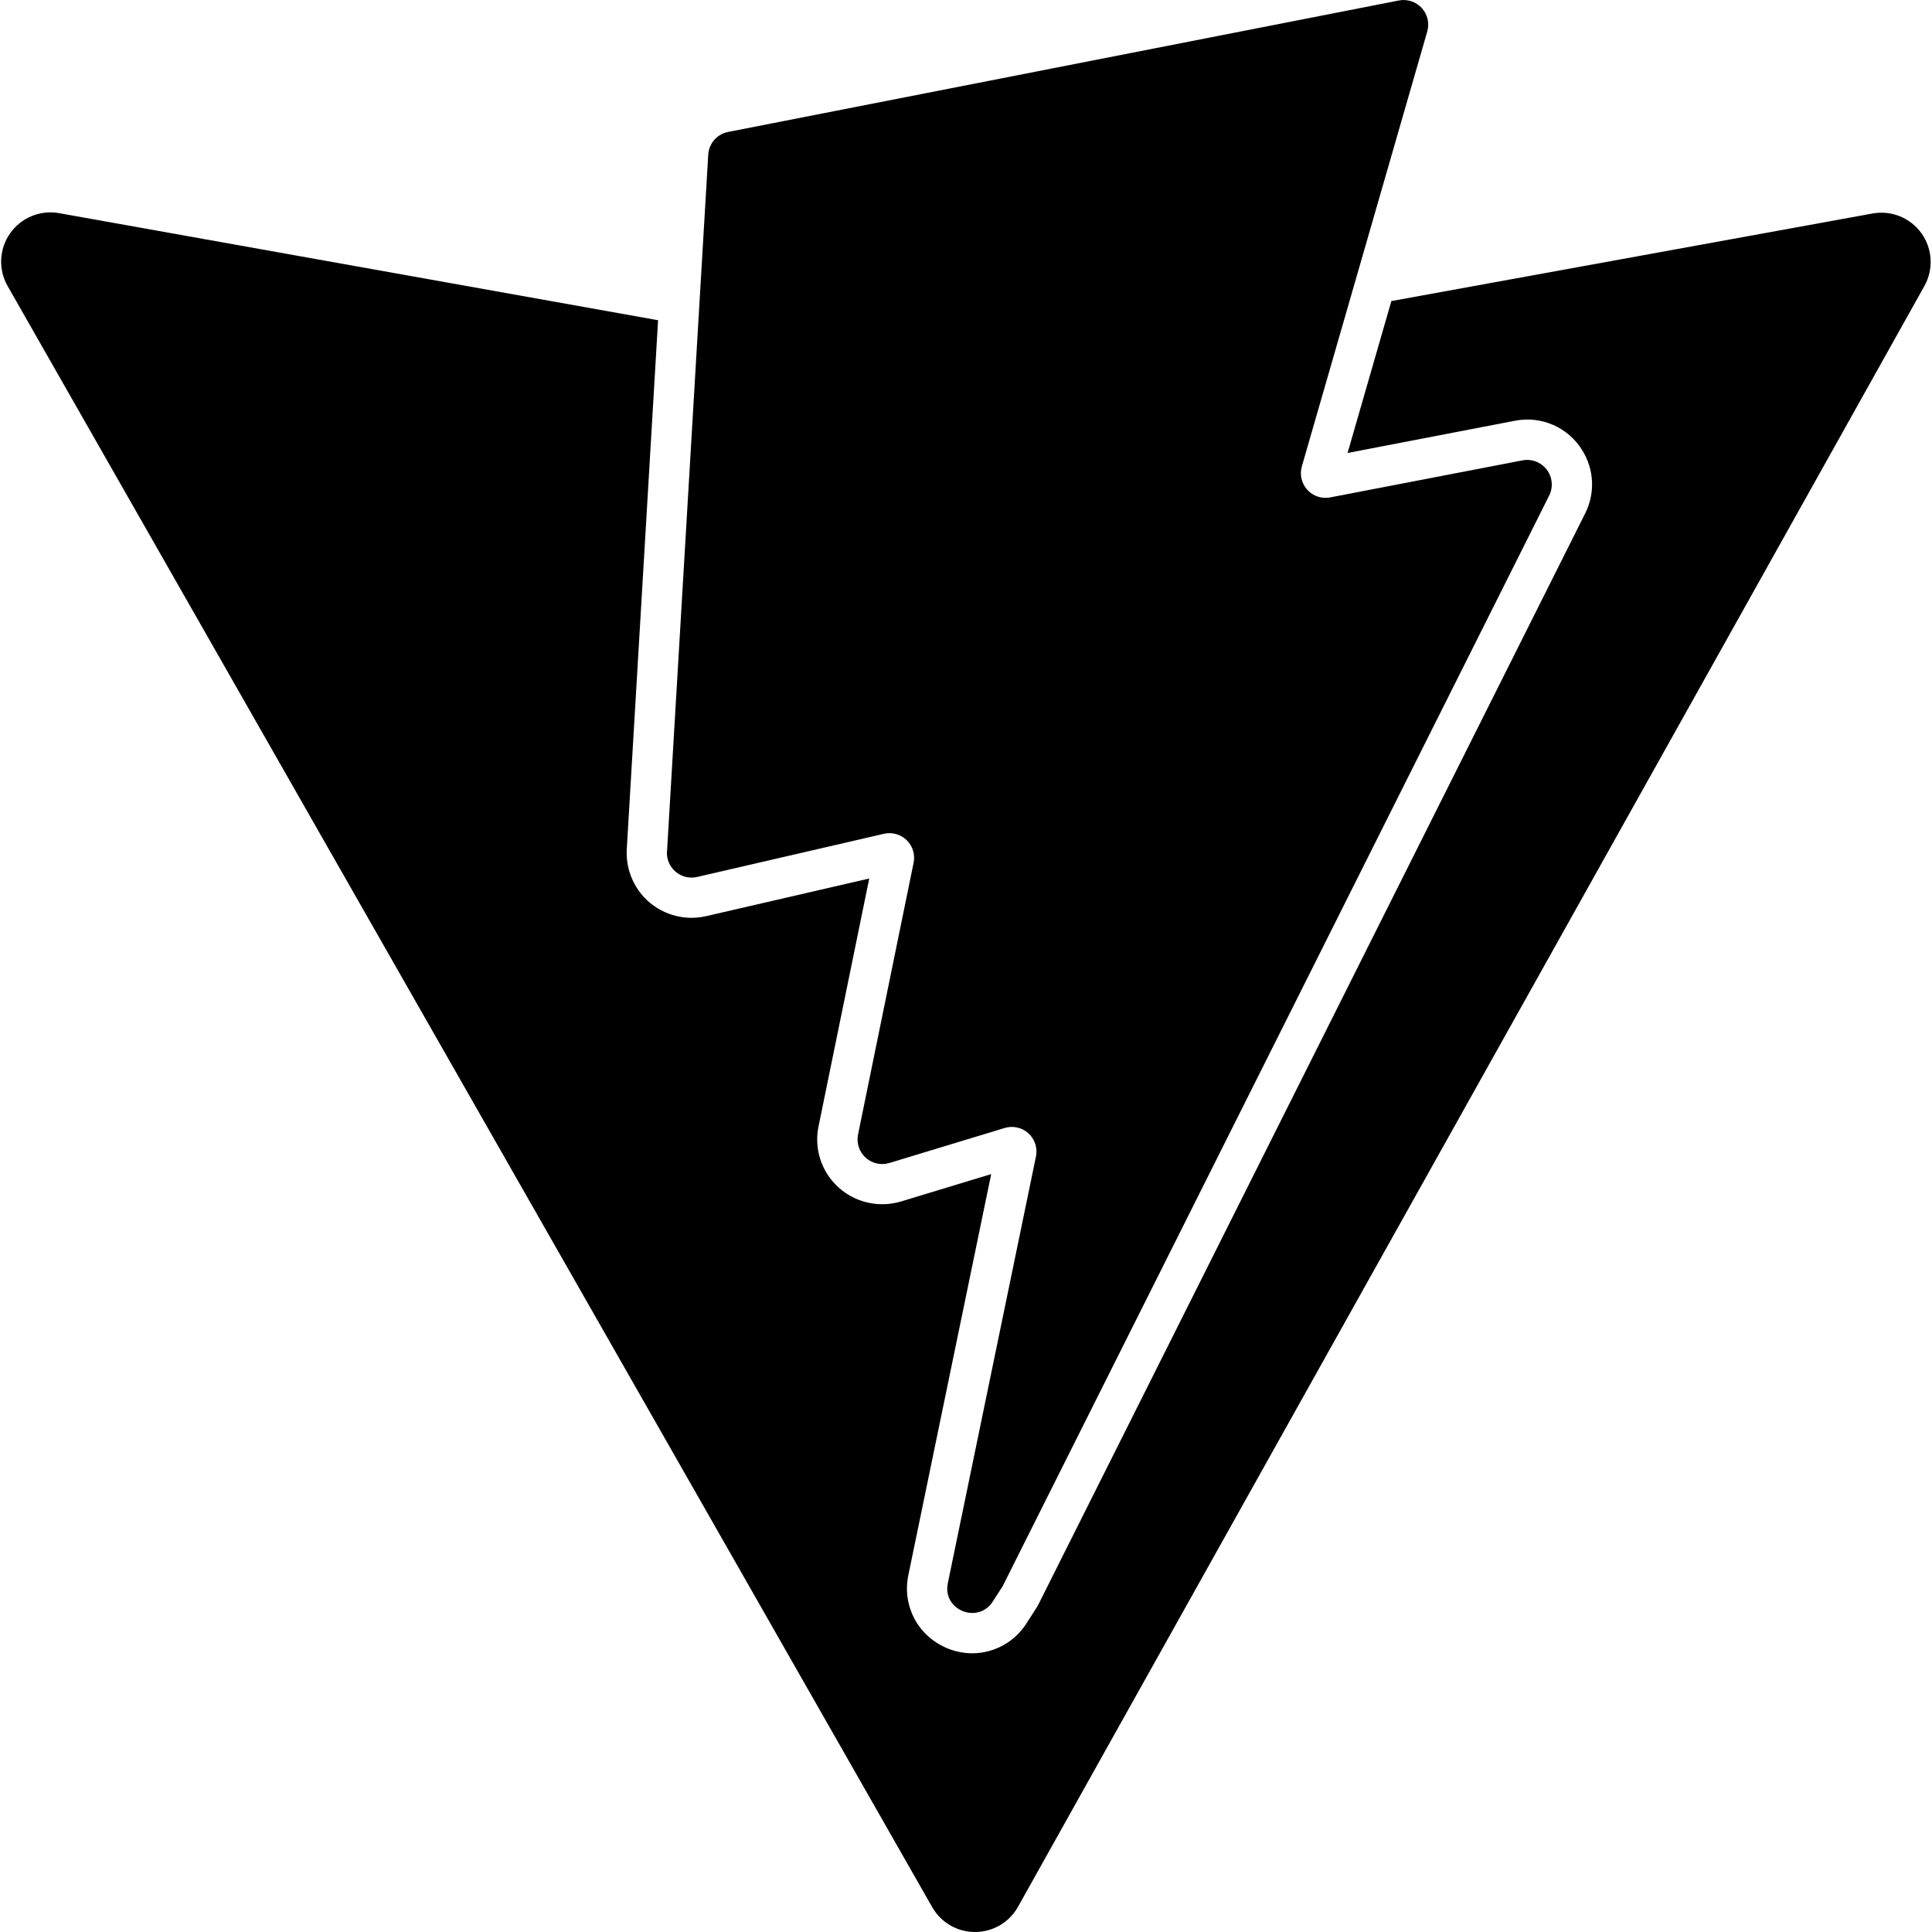
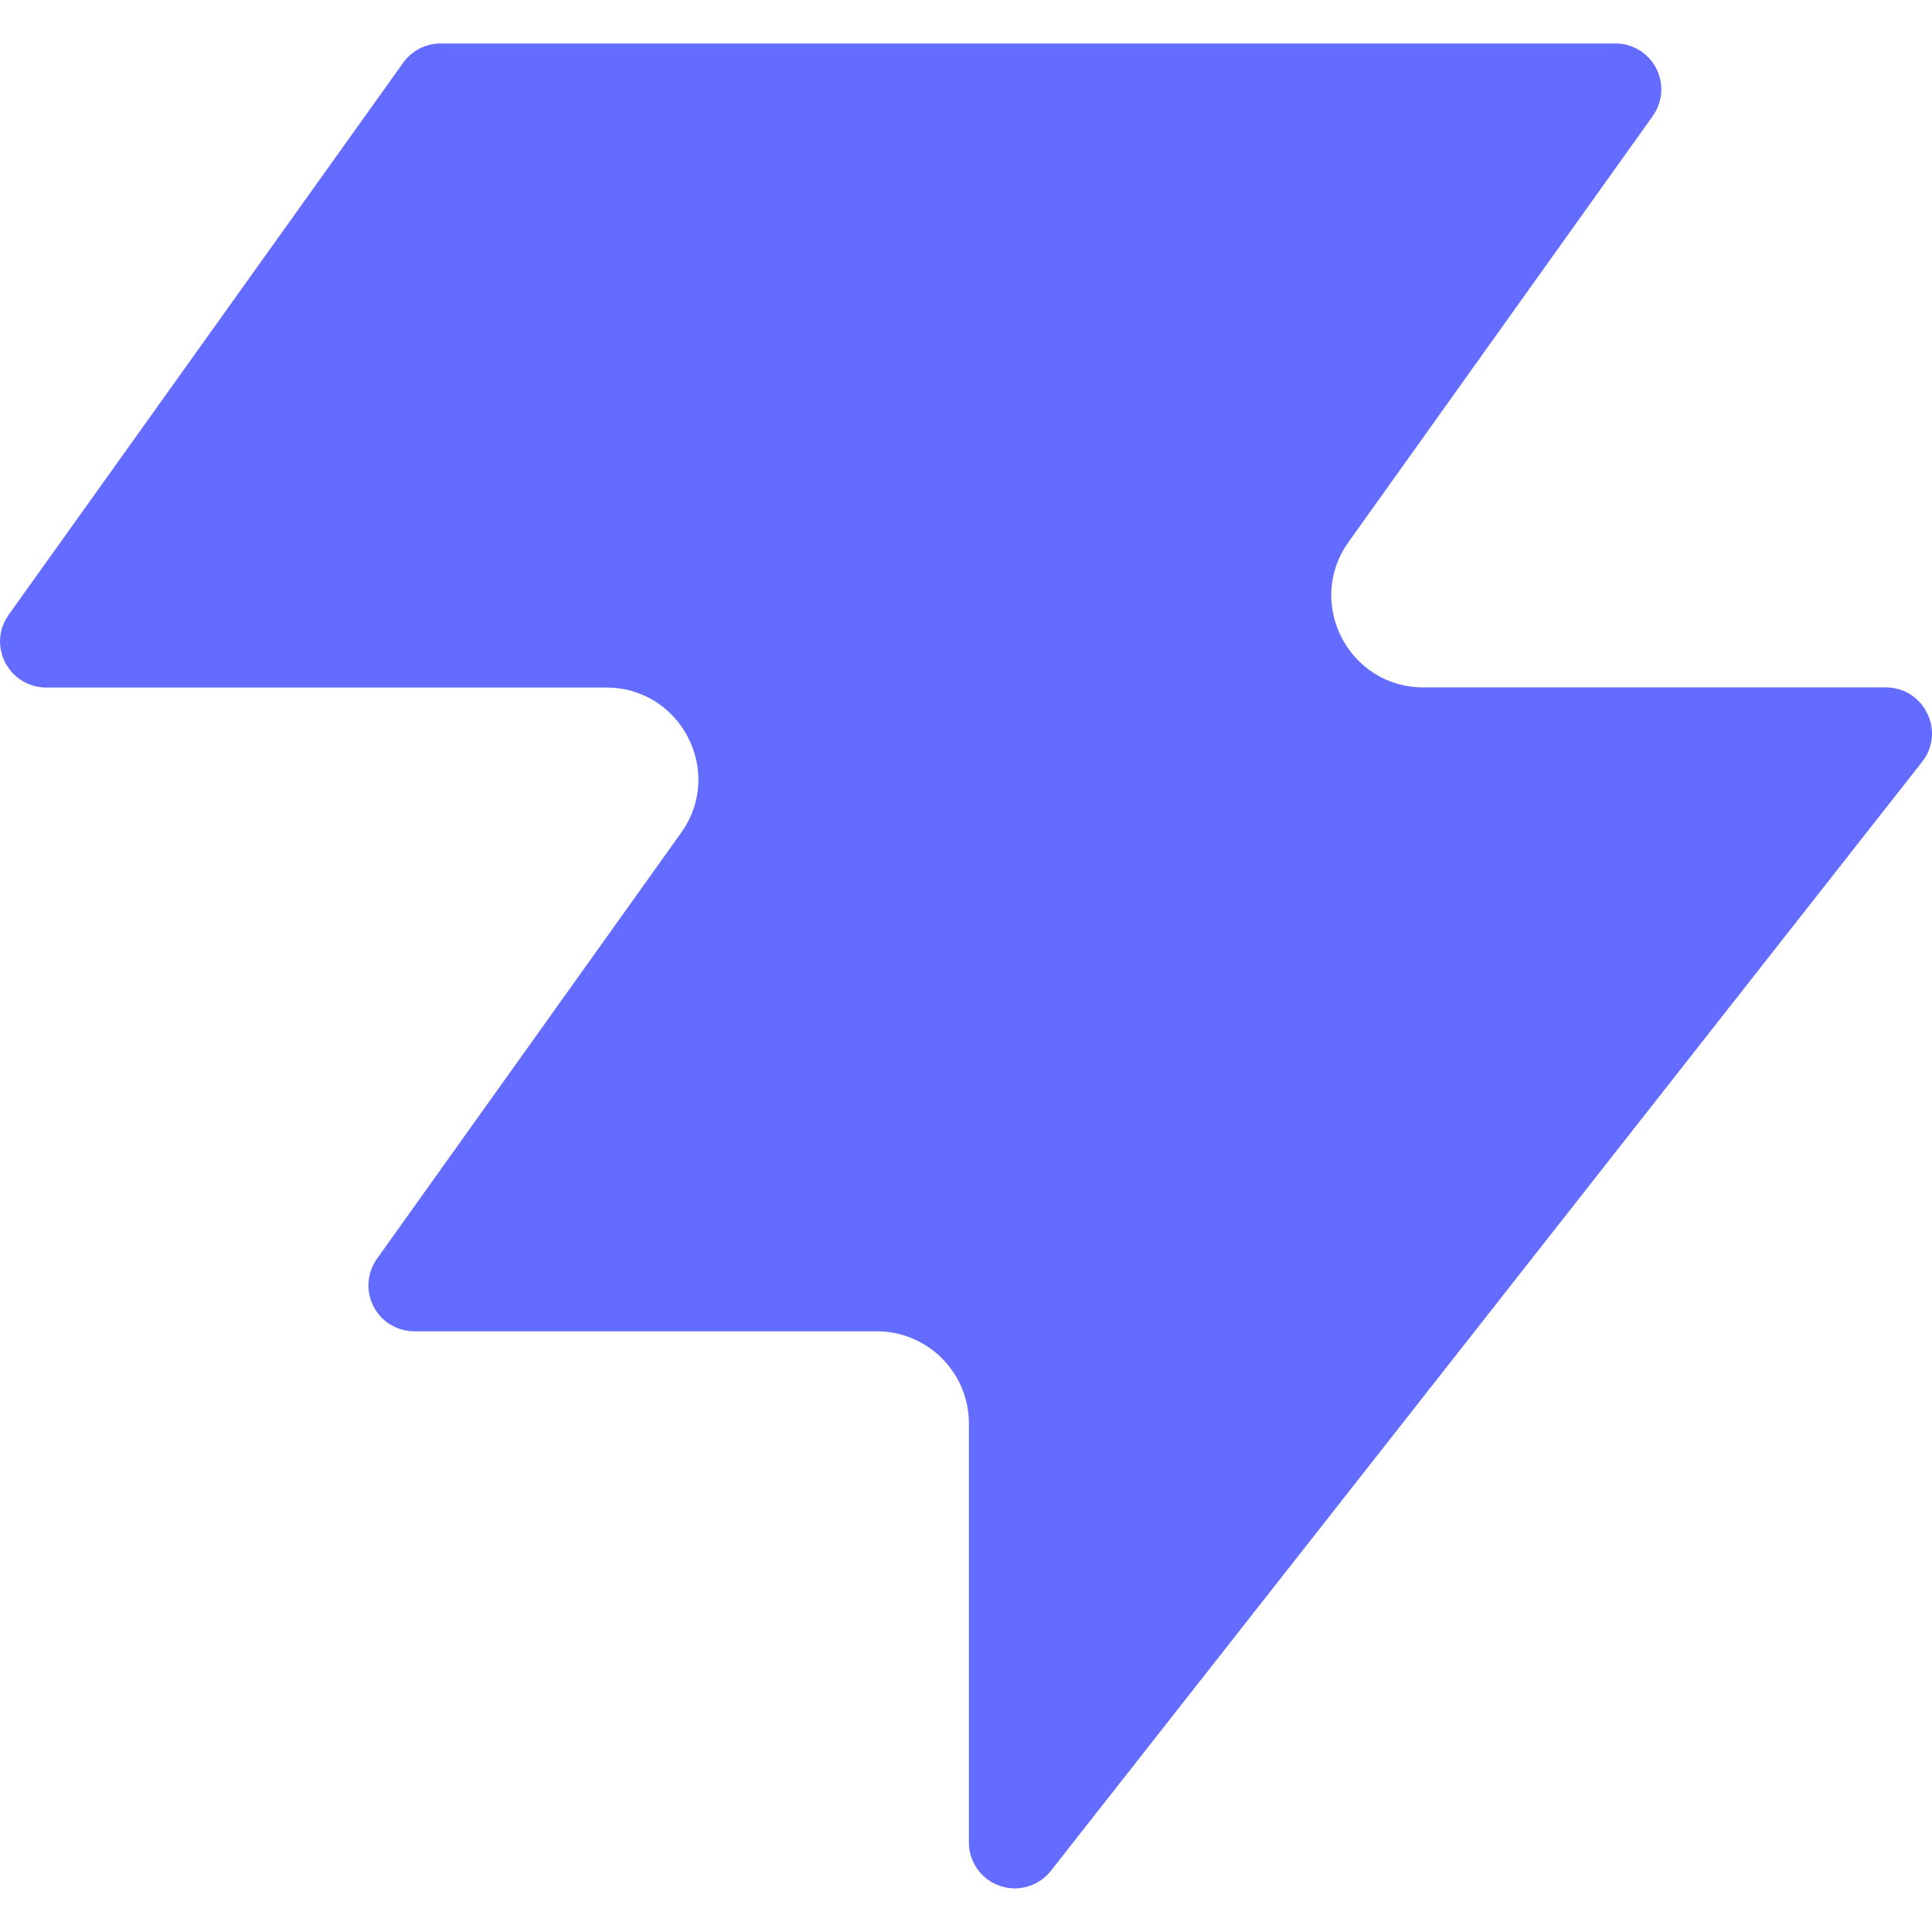
- <svg xmlns="http://www.w3.org/2000/svg" role="img" viewBox="0 0 24 24">
-   <path d="m8.286 10.578.512-8.657a.306.306 0 0 1 .247-.282L17.377.006a.306.306 0 0 1 .353.385l-1.558 5.403a.306.306 0 0 0 .352.385l2.388-.46a.306.306 0 0 1 .332.438l-6.79 13.55-.123.19a.294.294 0 0 1-.252.14c-.177 0-.35-.152-.305-.369l1.095-5.301a.306.306 0 0 0-.388-.355l-1.433.435a.306.306 0 0 1-.389-.354l.69-3.375a.306.306 0 0 0-.37-.36l-2.32.536a.306.306 0 0 1-.374-.316zm14.976-7.926L17.284 3.74l-.544 1.887 2.077-.4a.8.8 0 0 1 .84.369.8.8 0 0 1 .034.783L12.9 19.93l-.013.025-.015.023-.122.19a.801.801 0 0 1-.672.37.826.826 0 0 1-.634-.302.8.8 0 0 1-.16-.67l1.029-4.981-1.12.34a.81.81 0 0 1-.86-.262.802.802 0 0 1-.165-.67l.63-3.08-2.027.468a.808.808 0 0 1-.768-.233.81.81 0 0 1-.217-.6l.389-6.57-7.44-1.33a.612.612 0 0 0-.64.906L11.58 23.691a.612.612 0 0 0 1.066-.004l11.26-20.135a.612.612 0 0 0-.644-.9z" />
+ <svg xmlns="http://www.w3.org/2000/svg" fill="#646CFF" role="img" viewBox="0 0 24 24">
+   <path d="M13.056 23.238a.57.57 0 0 1-1.02-.355v-5.202c0-.63-.512-1.143-1.144-1.143H5.148a.57.57 0 0 1-.464-.903l3.777-5.29c.54-.753 0-1.804-.93-1.804H.57a.574.574 0 0 1-.543-.746.6.6 0 0 1 .08-.157L5.008.78a.57.57 0 0 1 .467-.24h14.589a.57.57 0 0 1 .466.903l-3.778 5.29c-.54.755 0 1.806.93 1.806h5.745c.238 0 .424.138.513.322a.56.56 0 0 1-.063.603z" />
</svg>
